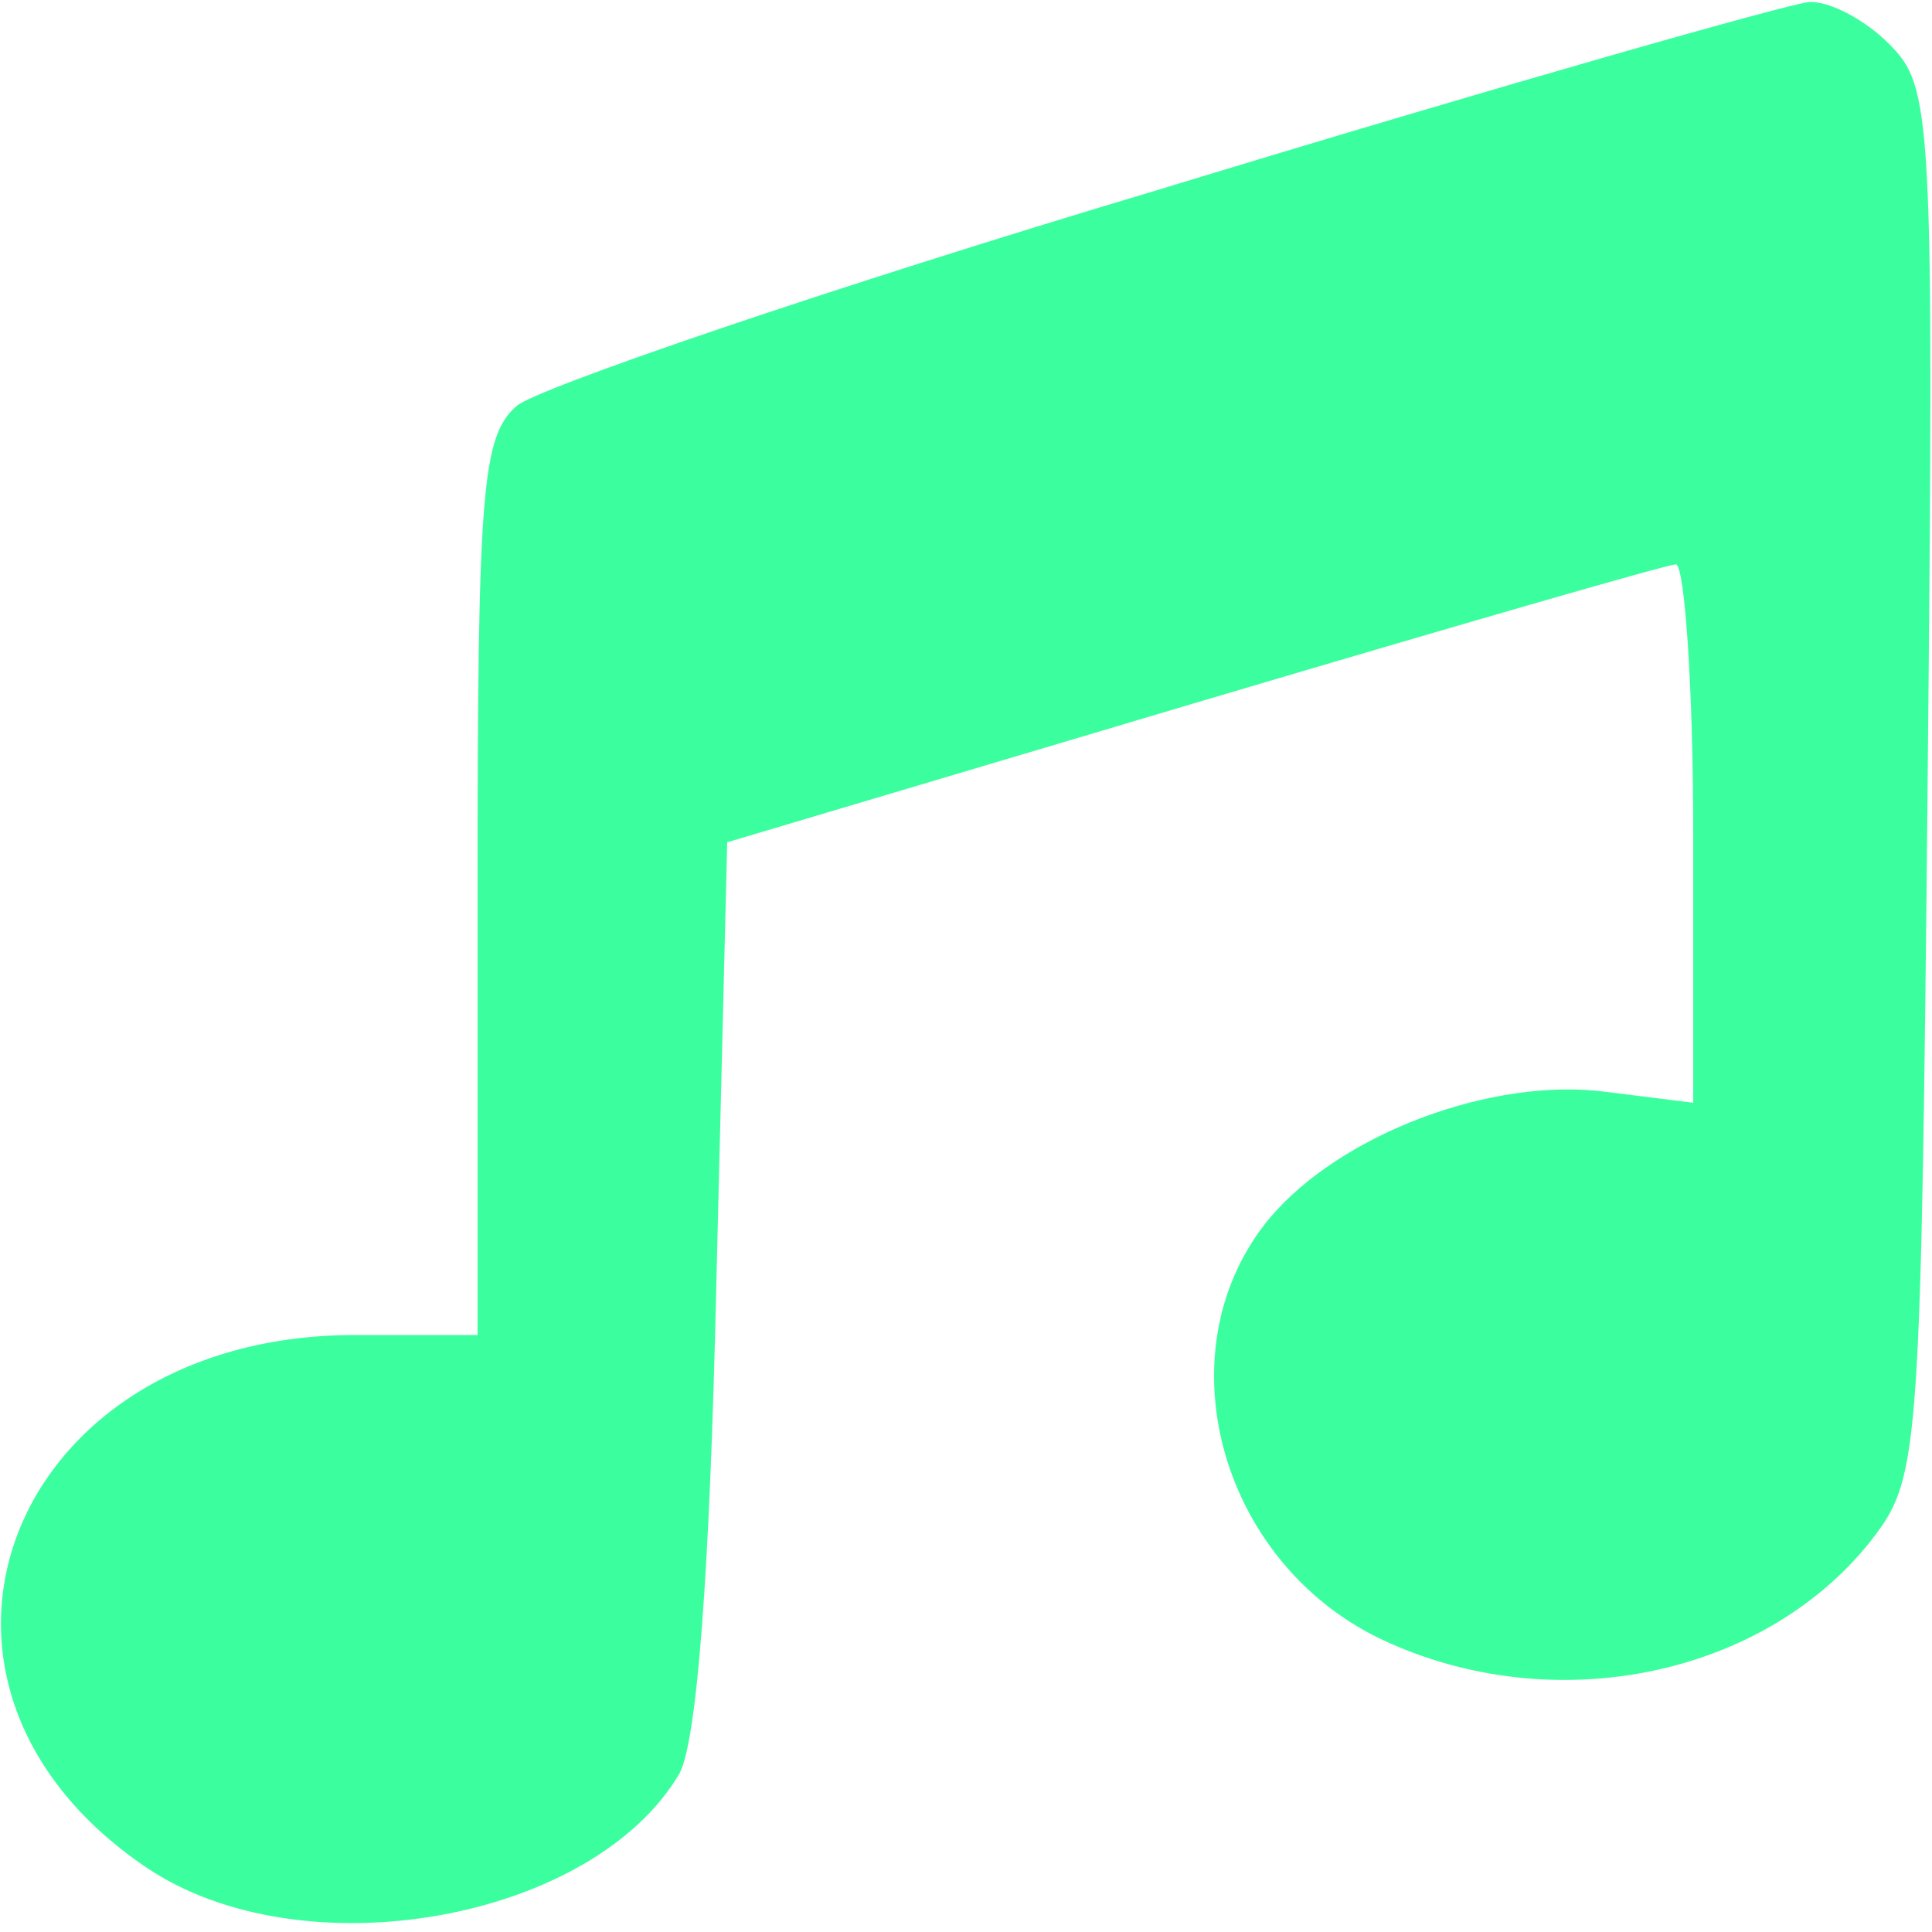
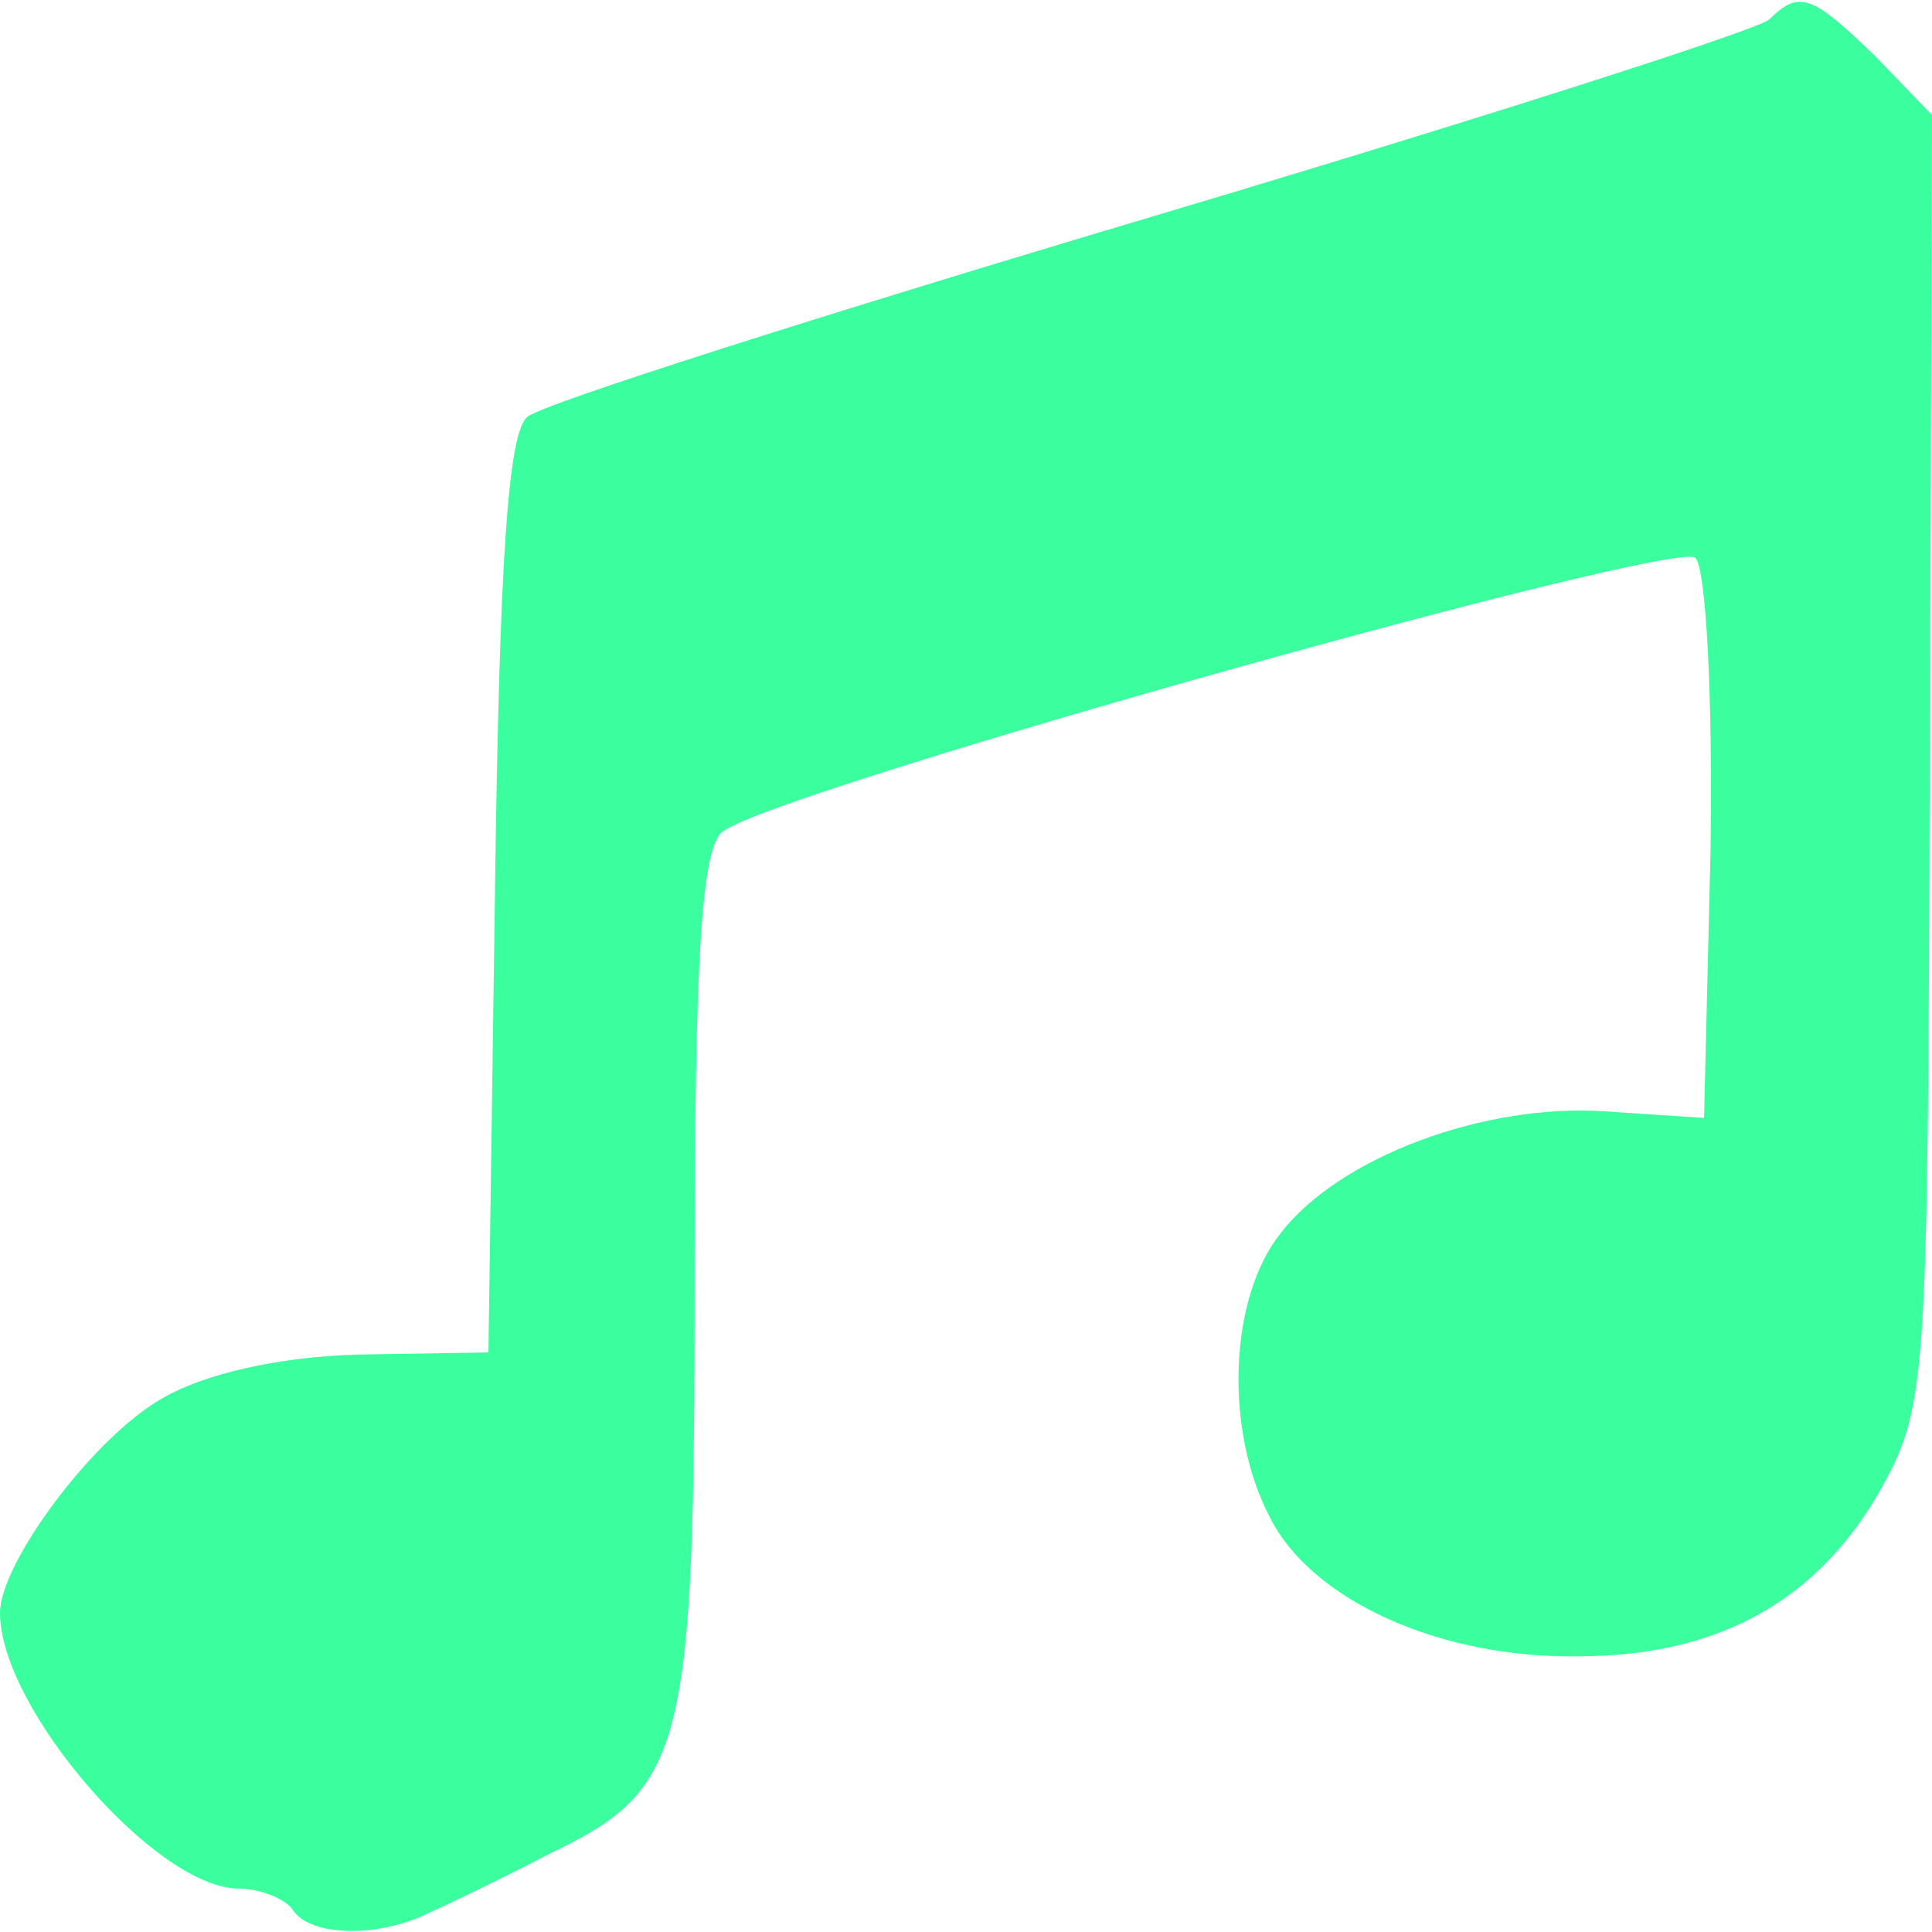
<svg xmlns="http://www.w3.org/2000/svg" viewBox="0 0 89 89" preserveAspectRatio="xMidYMid meet">
  <g transform="translate(0,89) scale(0.1,-0.1)" fill="#3bff9e">
-     <path d="M535 803 c-154 -46 -288 -92 -297 -100 -16 -14 -18 -39 -18 -222 l0 -206 -58 0 c-158 -1 -220 -160 -95 -245 72 -49 206 -25 246 43 8 15 14 91 17 226 l5 203 215 64 c118 35 218 64 222 64 4 0 8 -56 8 -124 l0 -124 -40 5 c-52 7 -122 -19 -155 -58 -50 -60 -24 -158 51 -194 80 -38 179 -17 228 48 20 27 21 41 24 347 3 310 2 320 -18 340 -11 11 -28 20 -37 19 -10 -1 -144 -39 -298 -86z" />
+     <path d="M815 881 c-6 -5 -134 -46 -285 -91 -151 -45 -280 -86 -287 -92 -9 -7 -13 -67 -15 -220 l-3 -211 -60 -1 c-37 -1 -71 -9 -90 -20 -32 -18 -75 -76 -75 -99 0 -44 72 -127 110 -127 10 0 22 -5 25 -10 8 -12 39 -13 63 -1 9 4 34 16 55 27 63 30 67 48 67 267 0 144 3 197 13 204 25 19 439 135 448 126 5 -5 8 -65 7 -134 l-3 -124 -45 3 c-56 4 -123 -21 -150 -56 -24 -30 -26 -91 -5 -131 19 -38 78 -65 142 -64 65 0 111 26 140 78 21 38 21 52 22 336 l1 296 -26 27 c-29 28 -35 31 -49 17z" />
  </g>
</svg>
